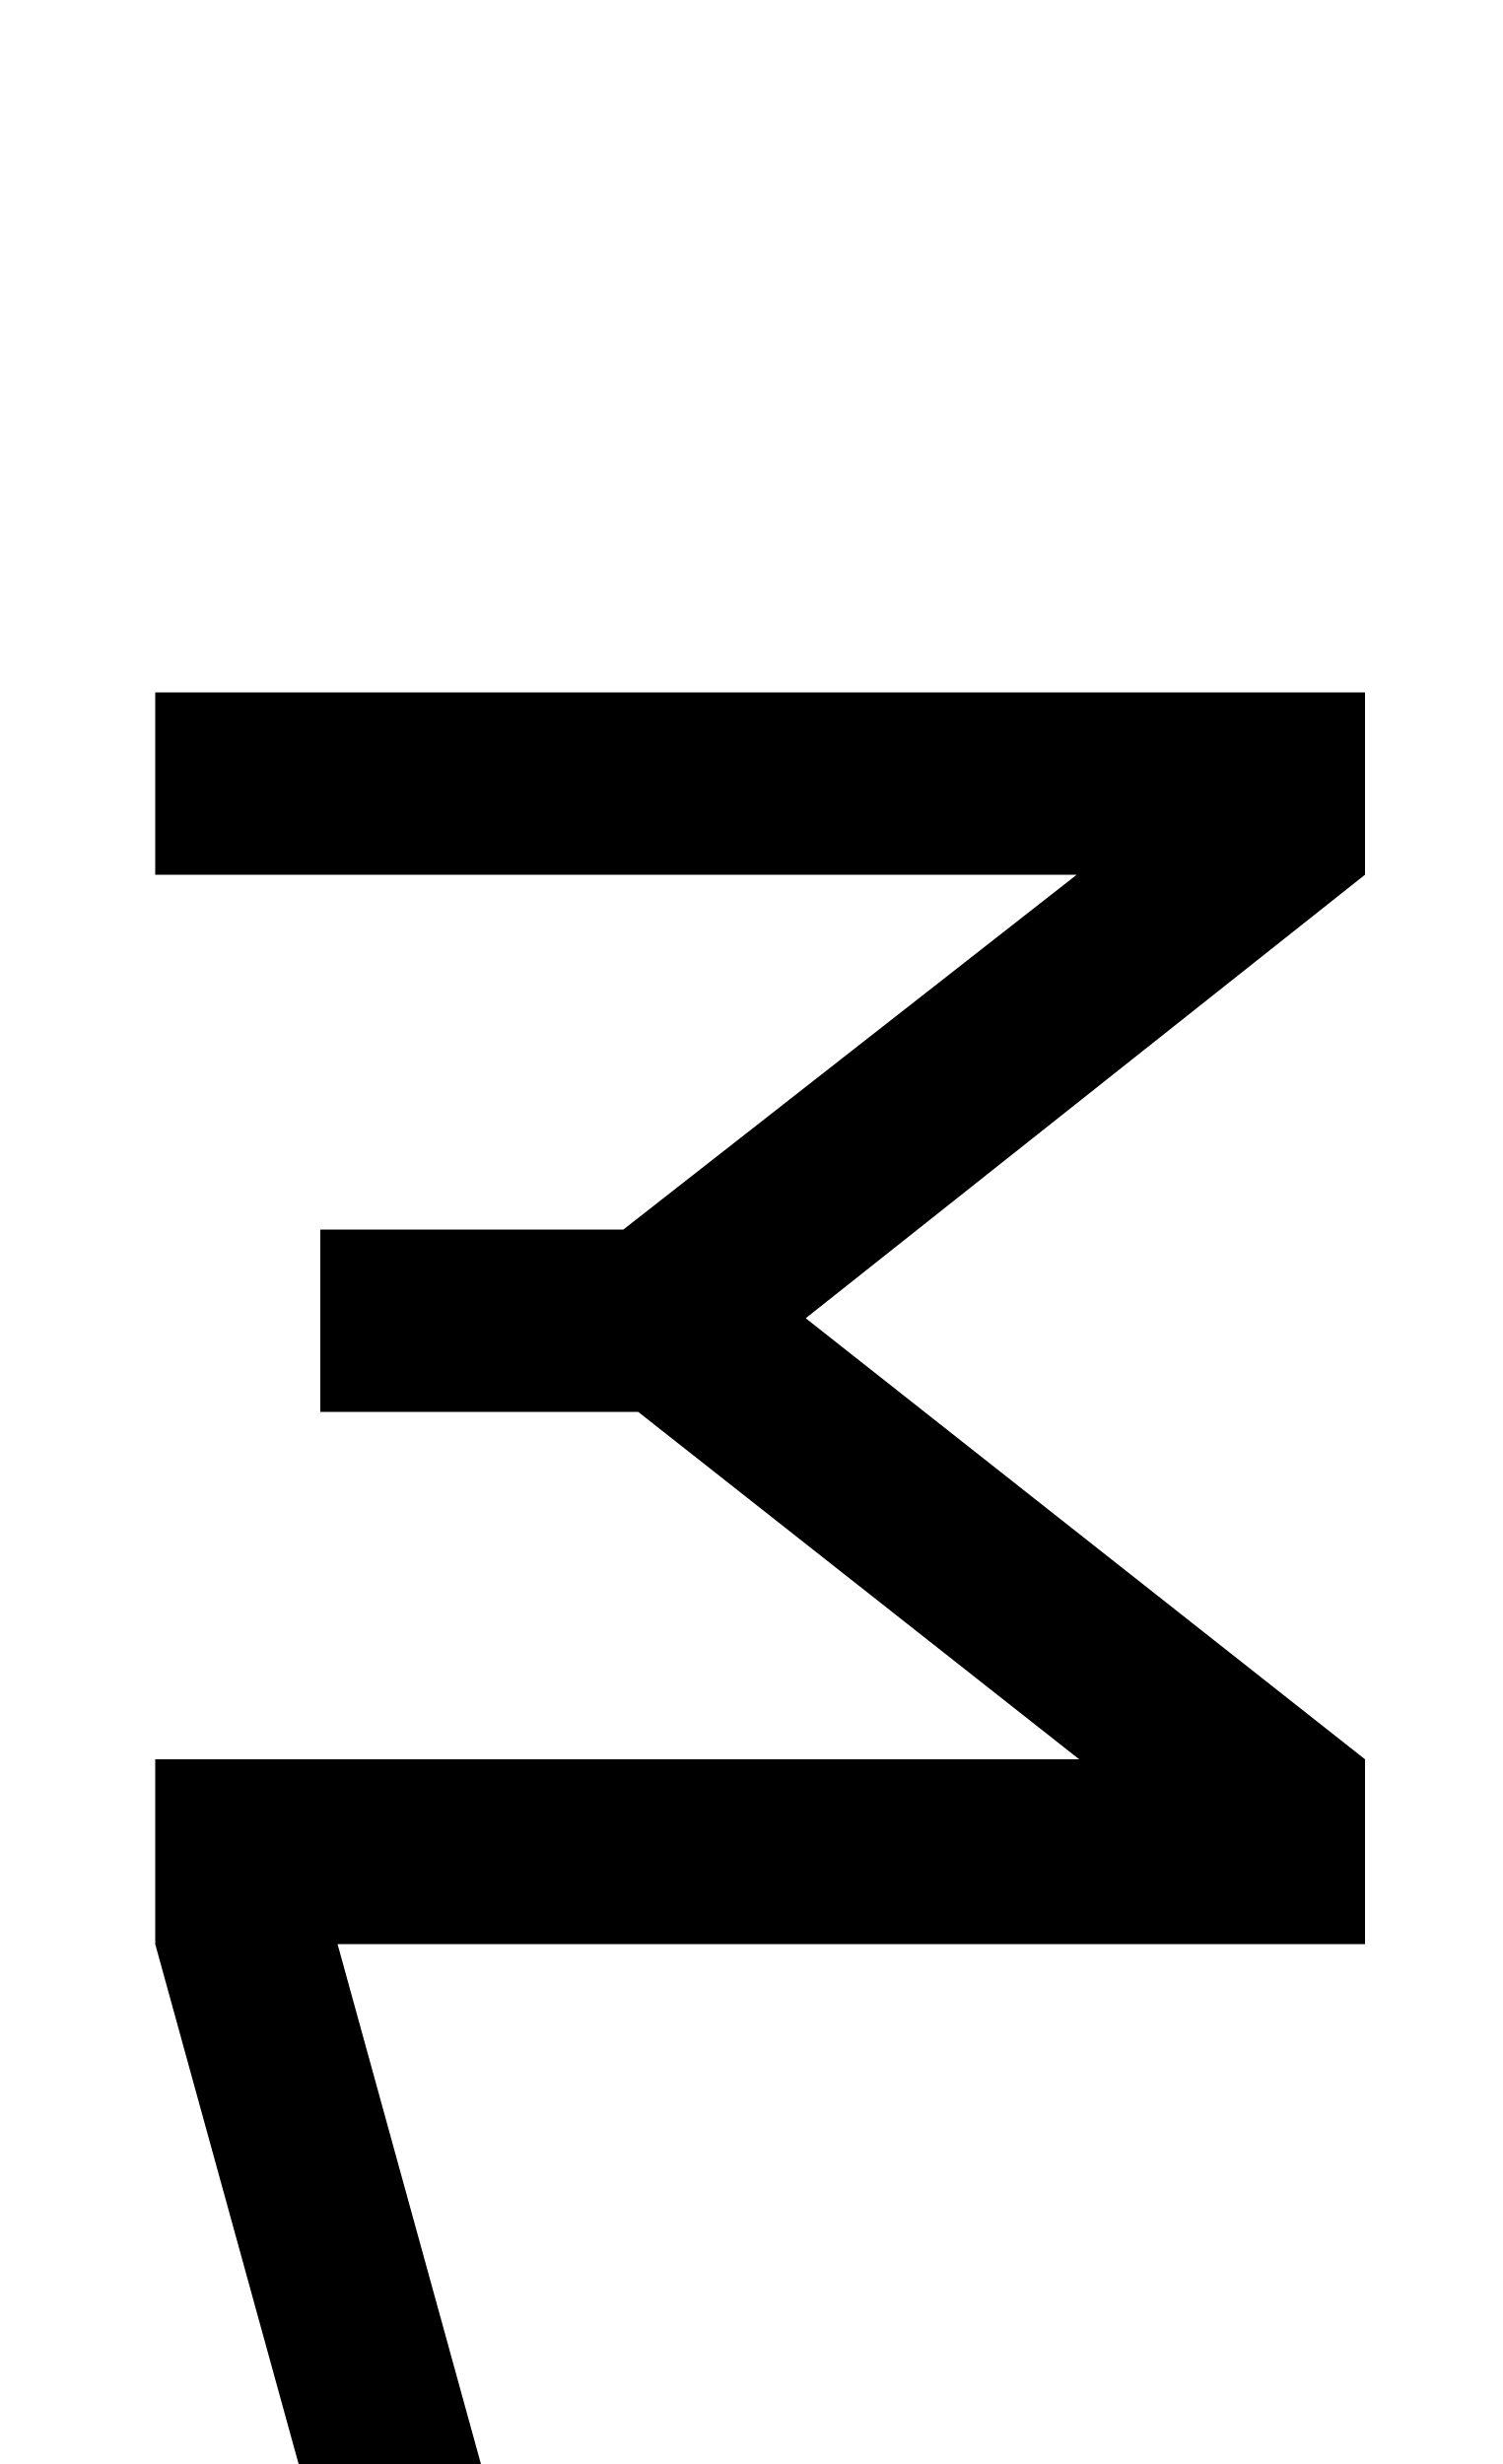
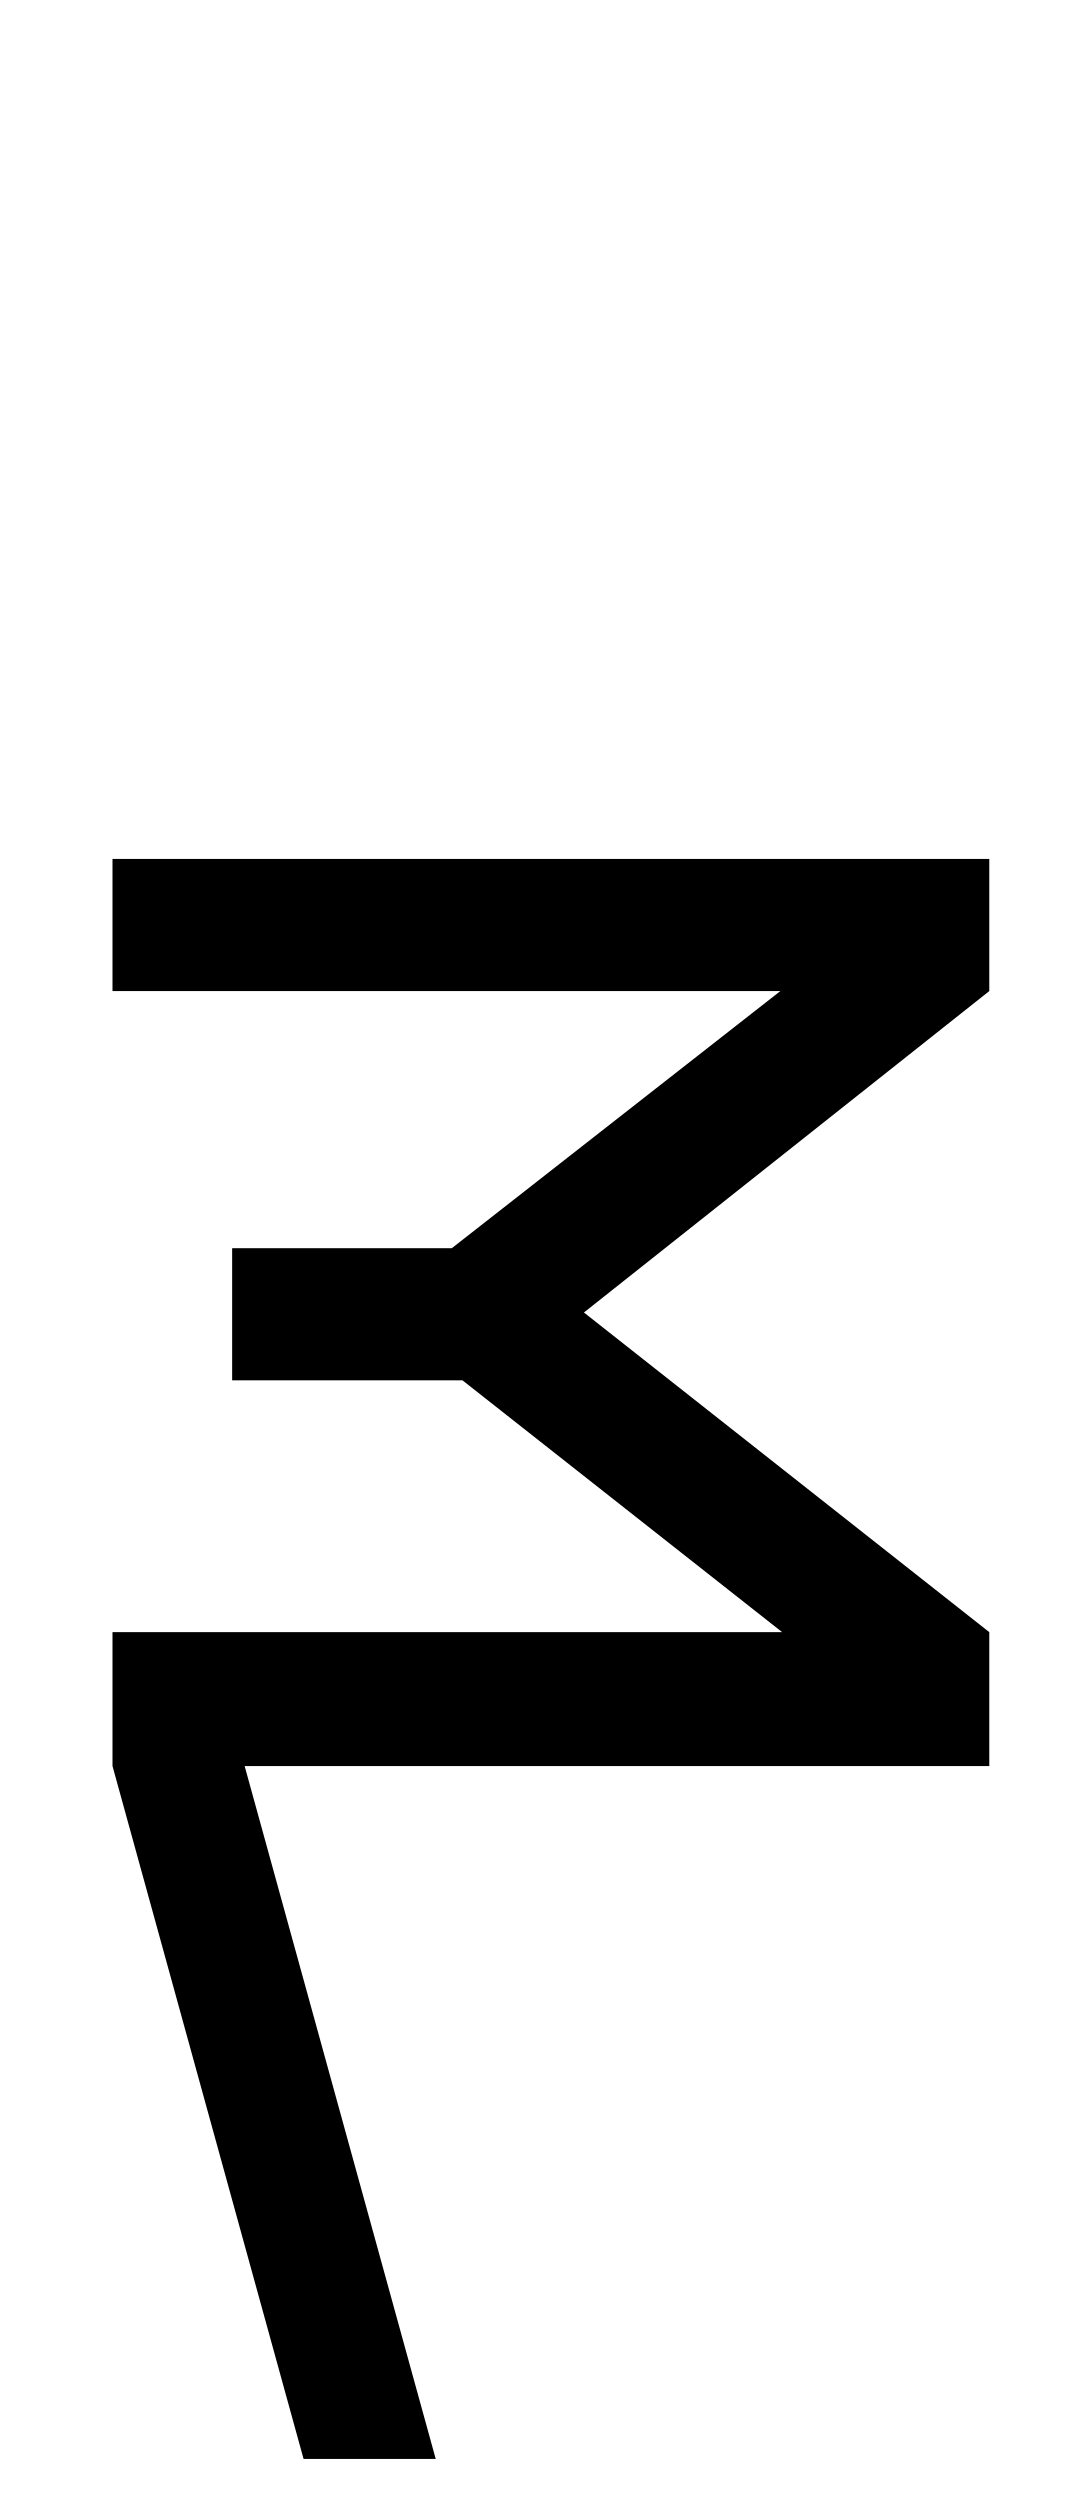
- <svg xmlns="http://www.w3.org/2000/svg" version="1.1" viewBox="-10 0 610 1000">
+ <svg xmlns="http://www.w3.org/2000/svg" version="1.1" viewBox="-10 -200 610 1400">
  <path fill="currentColor" d="M234 1177h-74l-107 -388v-75h375l-179 -141h-129v-74h123l184 -144h-374v-74h491v74l-227 180l227 179v75h-417z" />
</svg>
